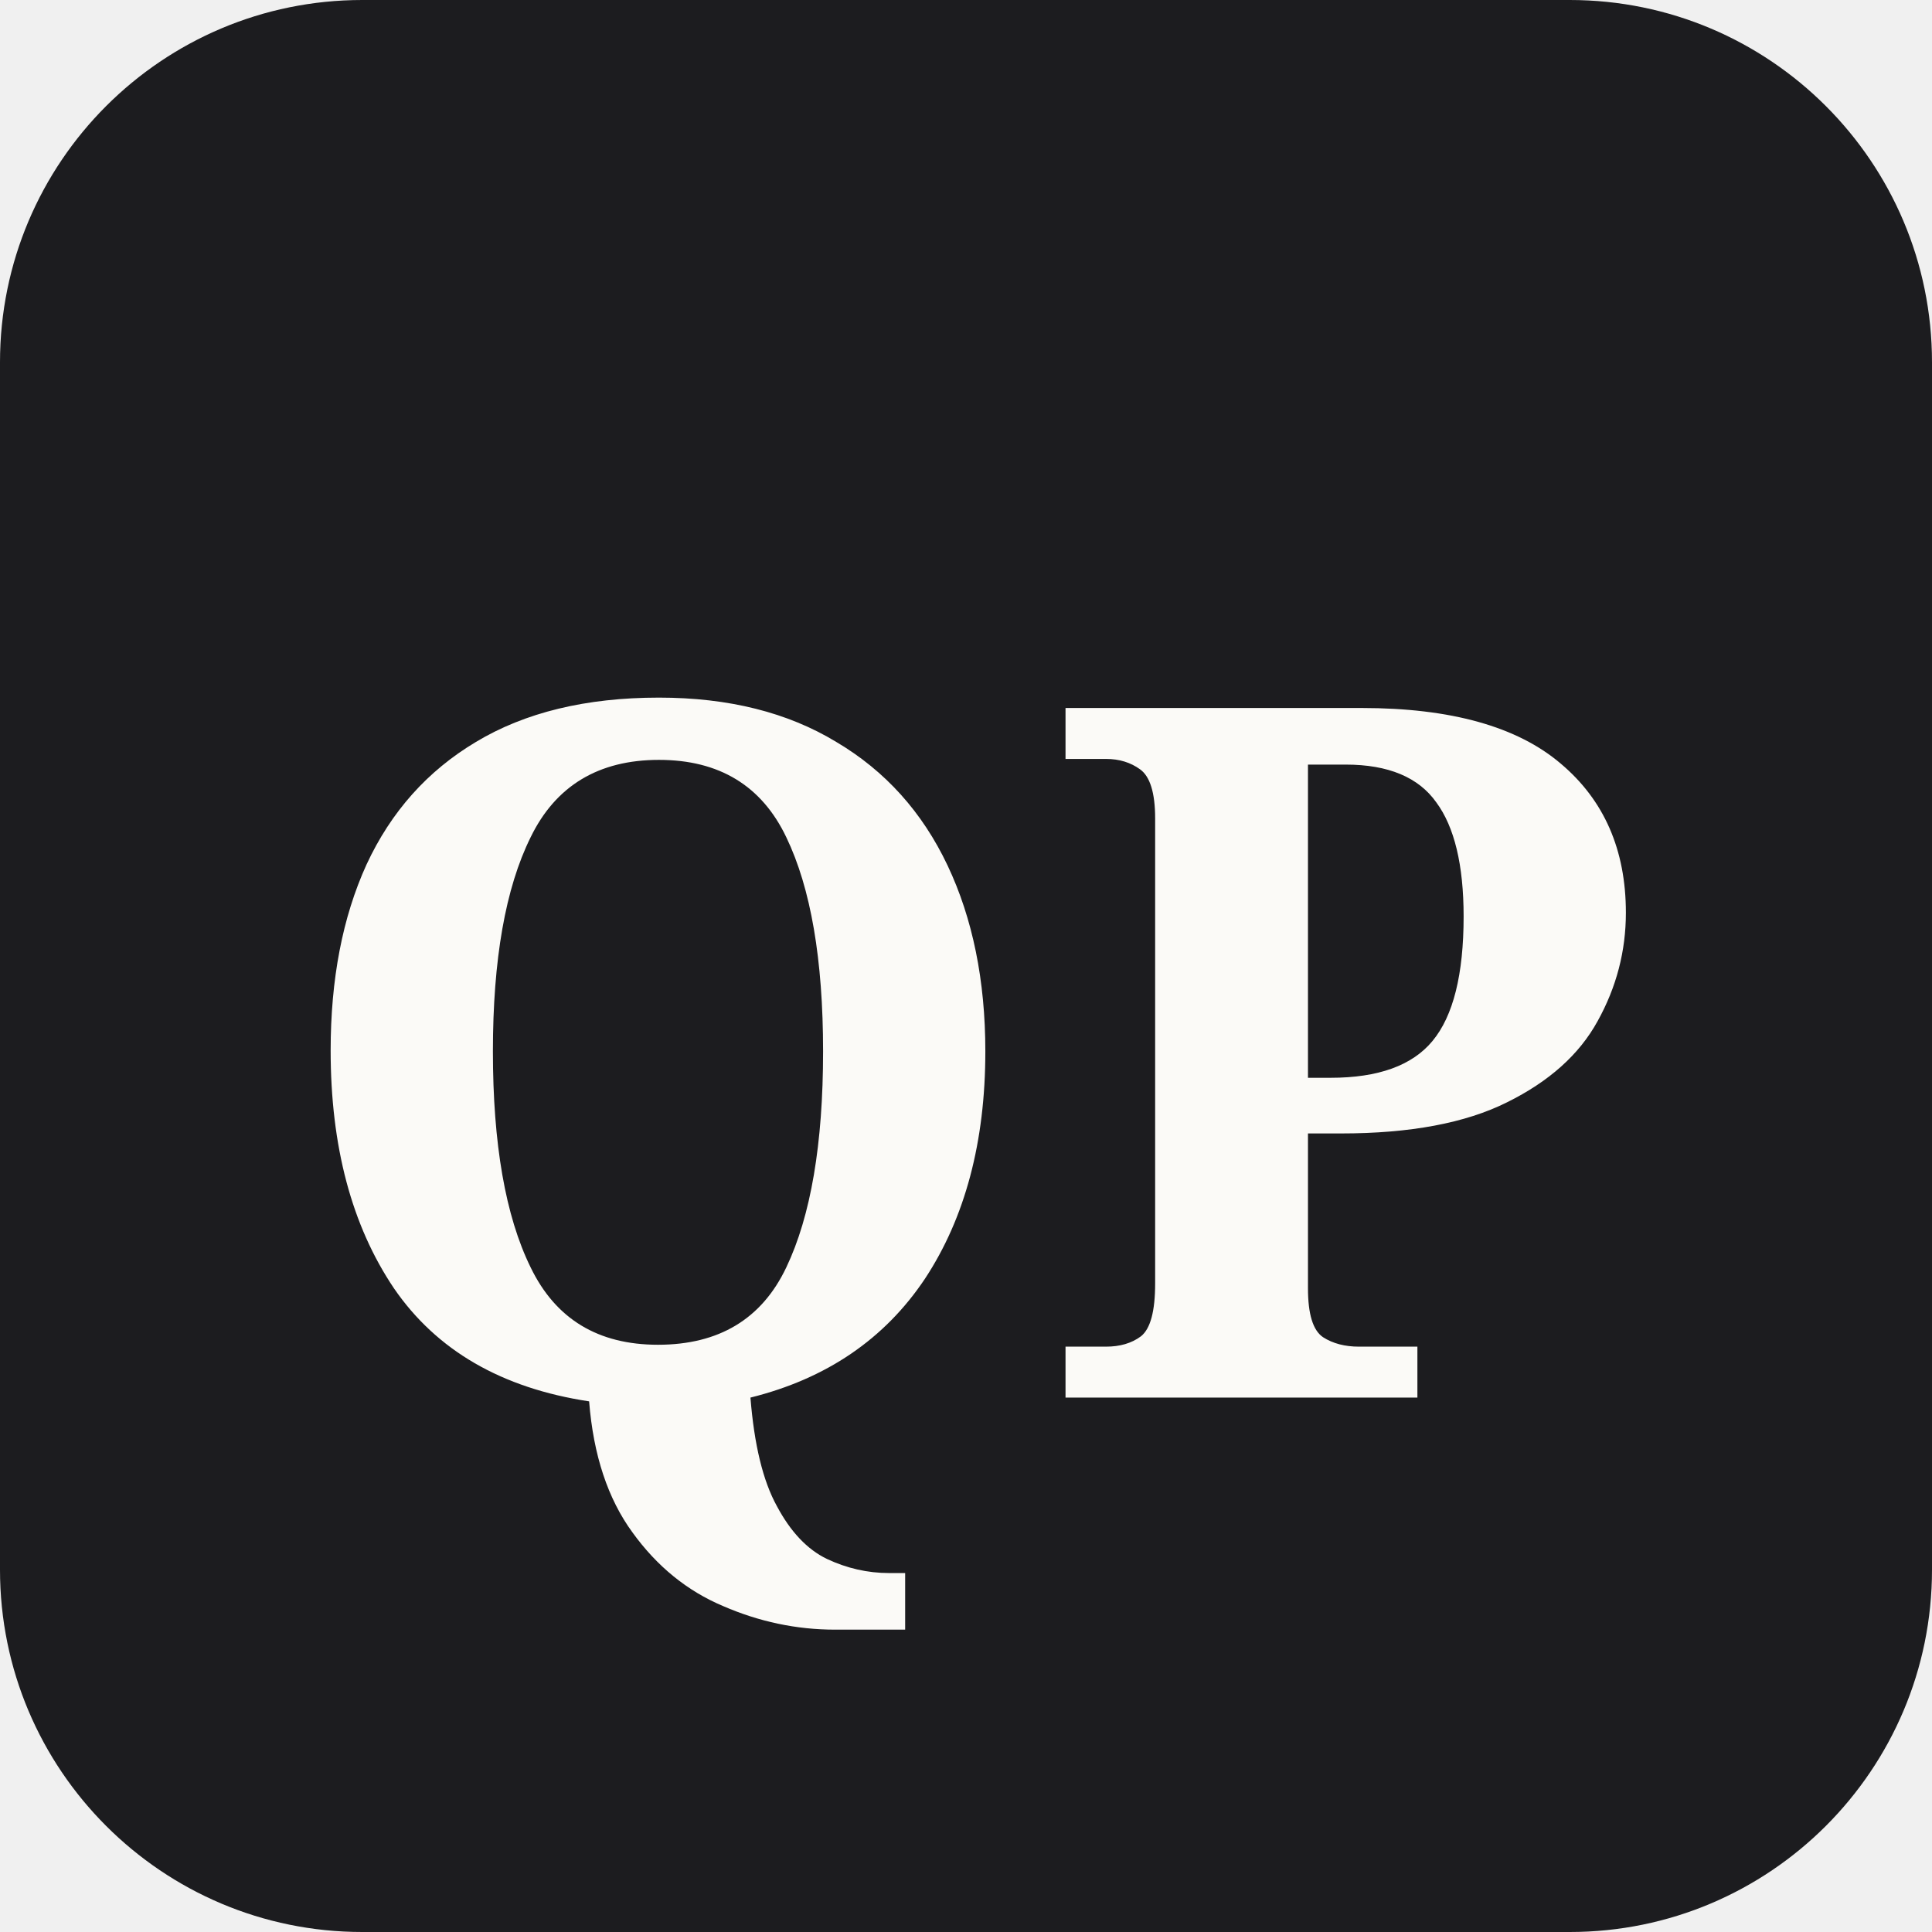
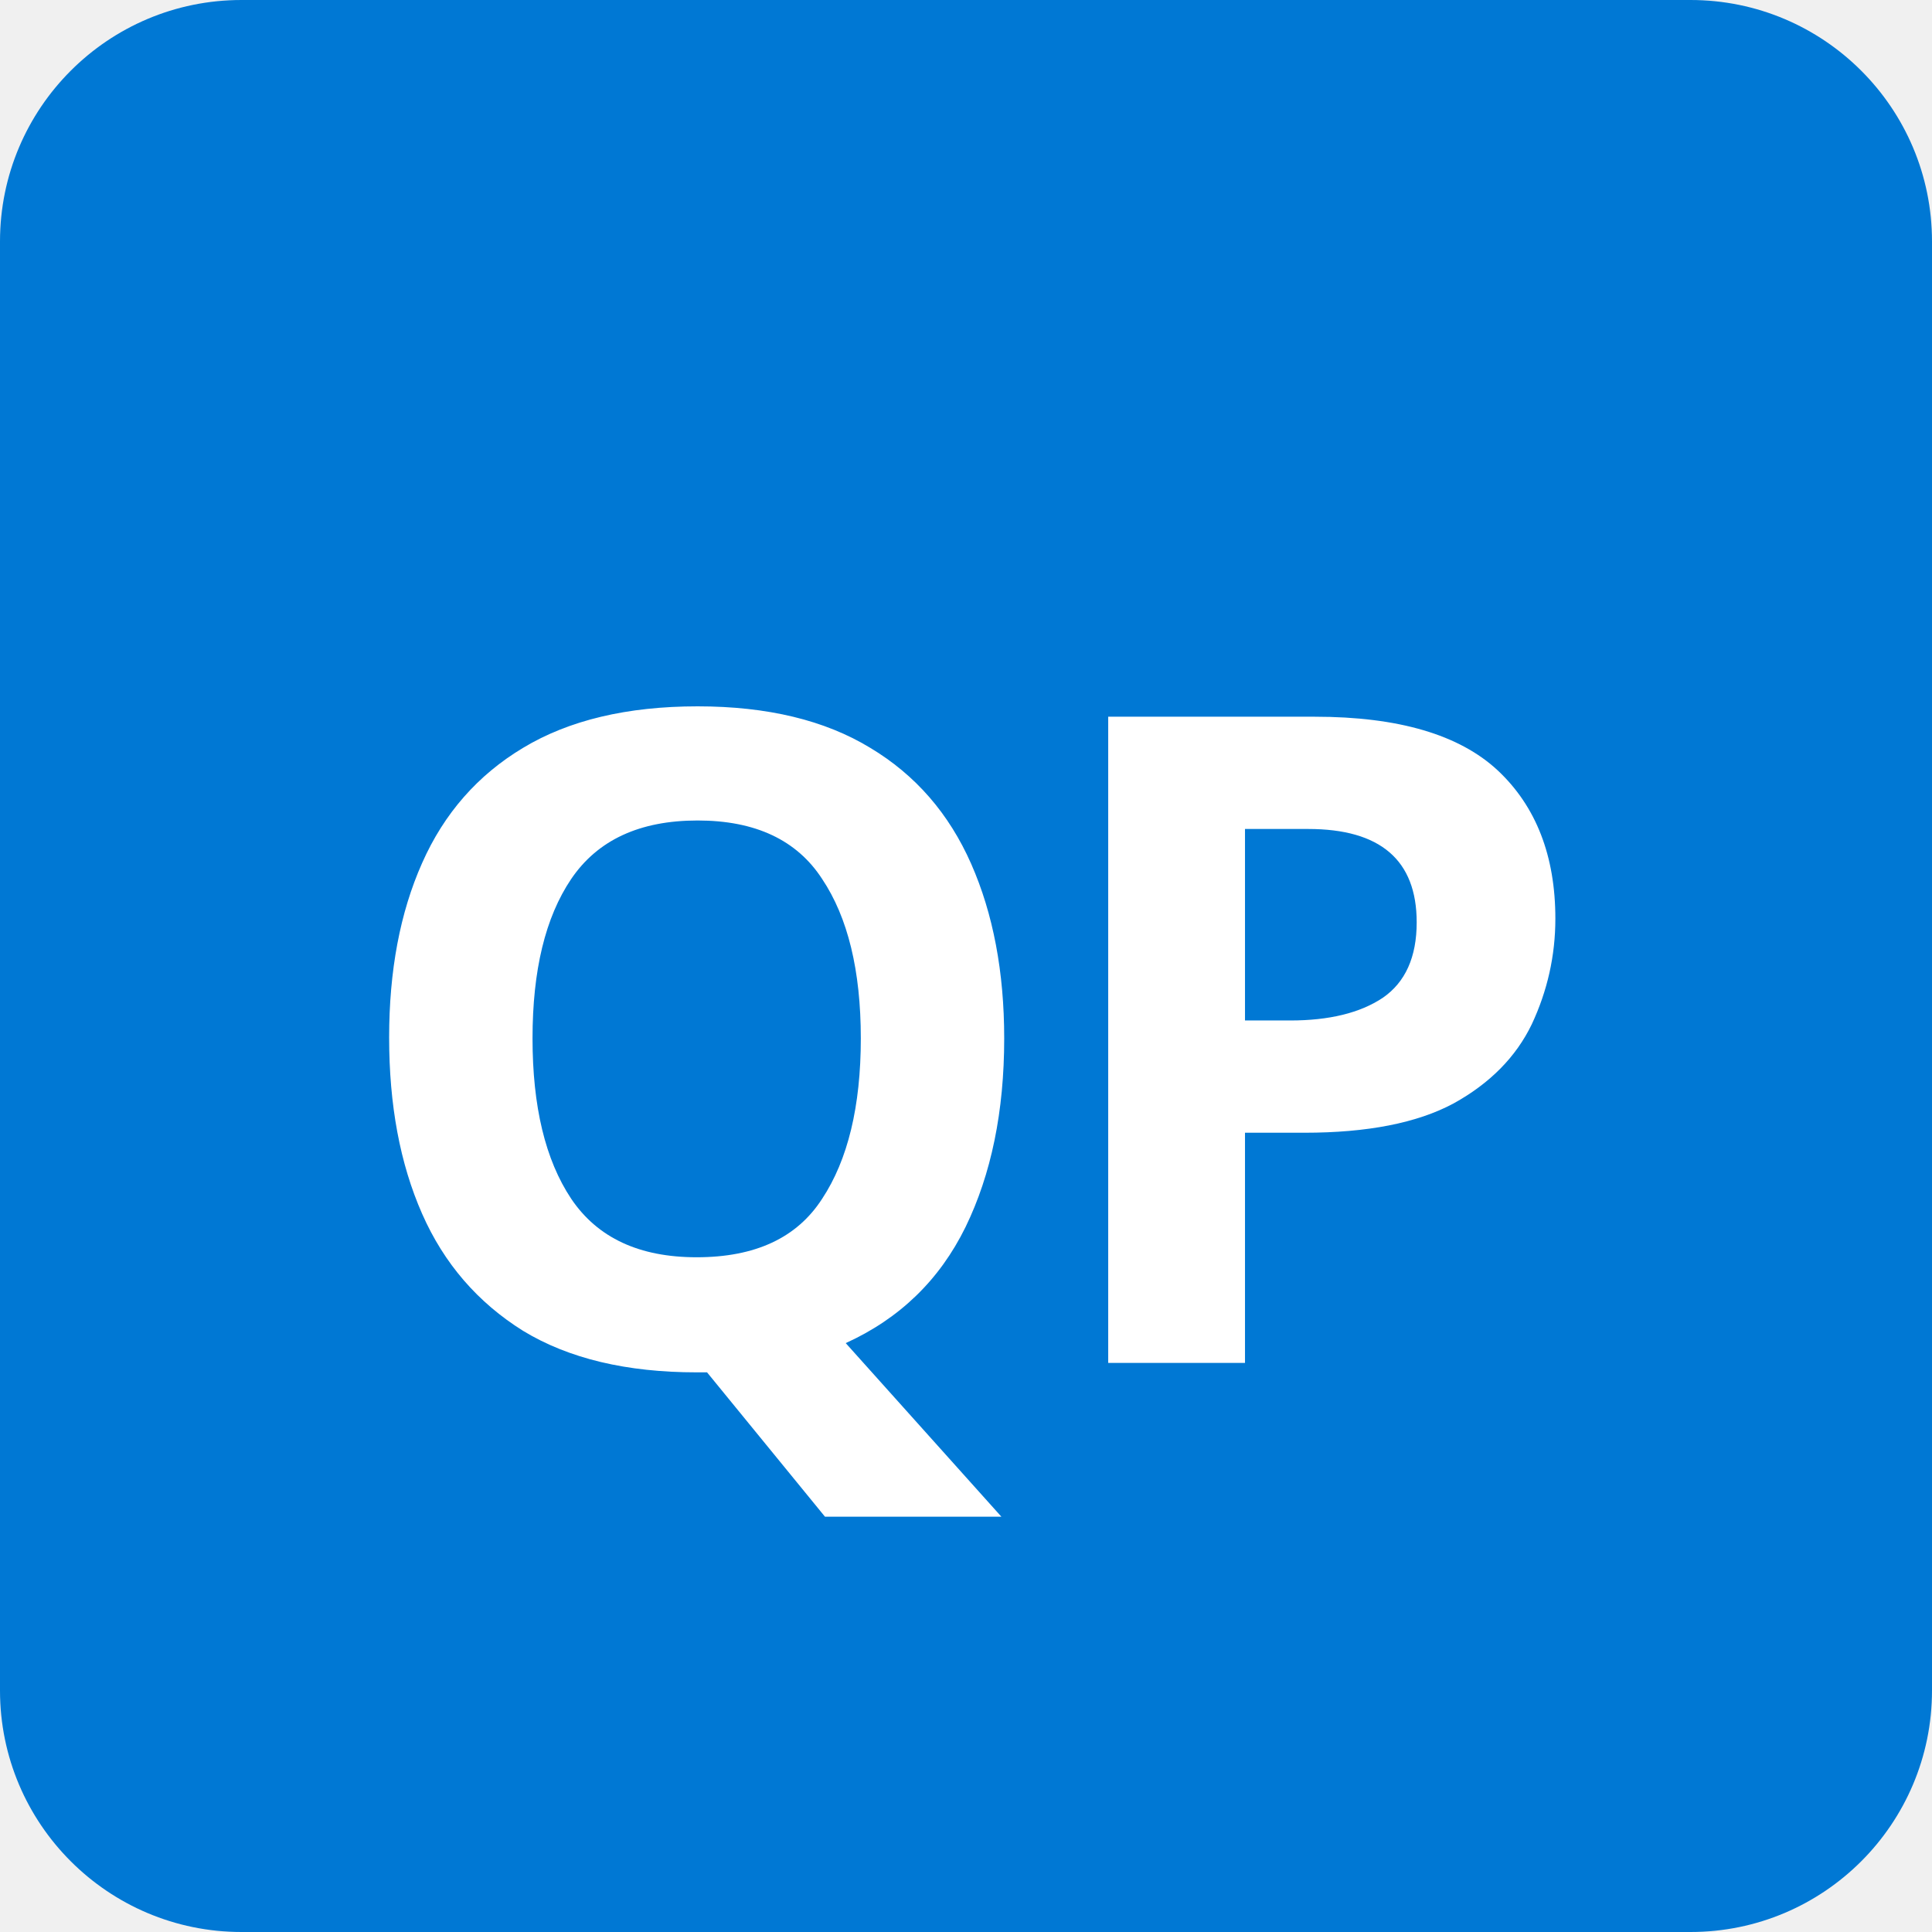
<svg xmlns="http://www.w3.org/2000/svg" viewBox="0 0 32 32">
-   <rect width="32" height="32" rx="6" fill="#1c1c1f" />
-   <text x="50%" y="55%" text-anchor="middle" dominant-baseline="middle" font-family="Georgia, serif" font-size="16" font-weight="700" fill="#fbfaf7">QP</text>
+   <rect width="32" height="32" rx="4" fill="#0078d4" />
+   <text x="50%" y="54%" text-anchor="middle" dominant-baseline="middle" font-family="Segoe UI Variable, Segoe UI, system-ui, sans-serif" font-size="15" font-weight="700" fill="#ffffff" letter-spacing="-0.5">QP</text>
</svg>
